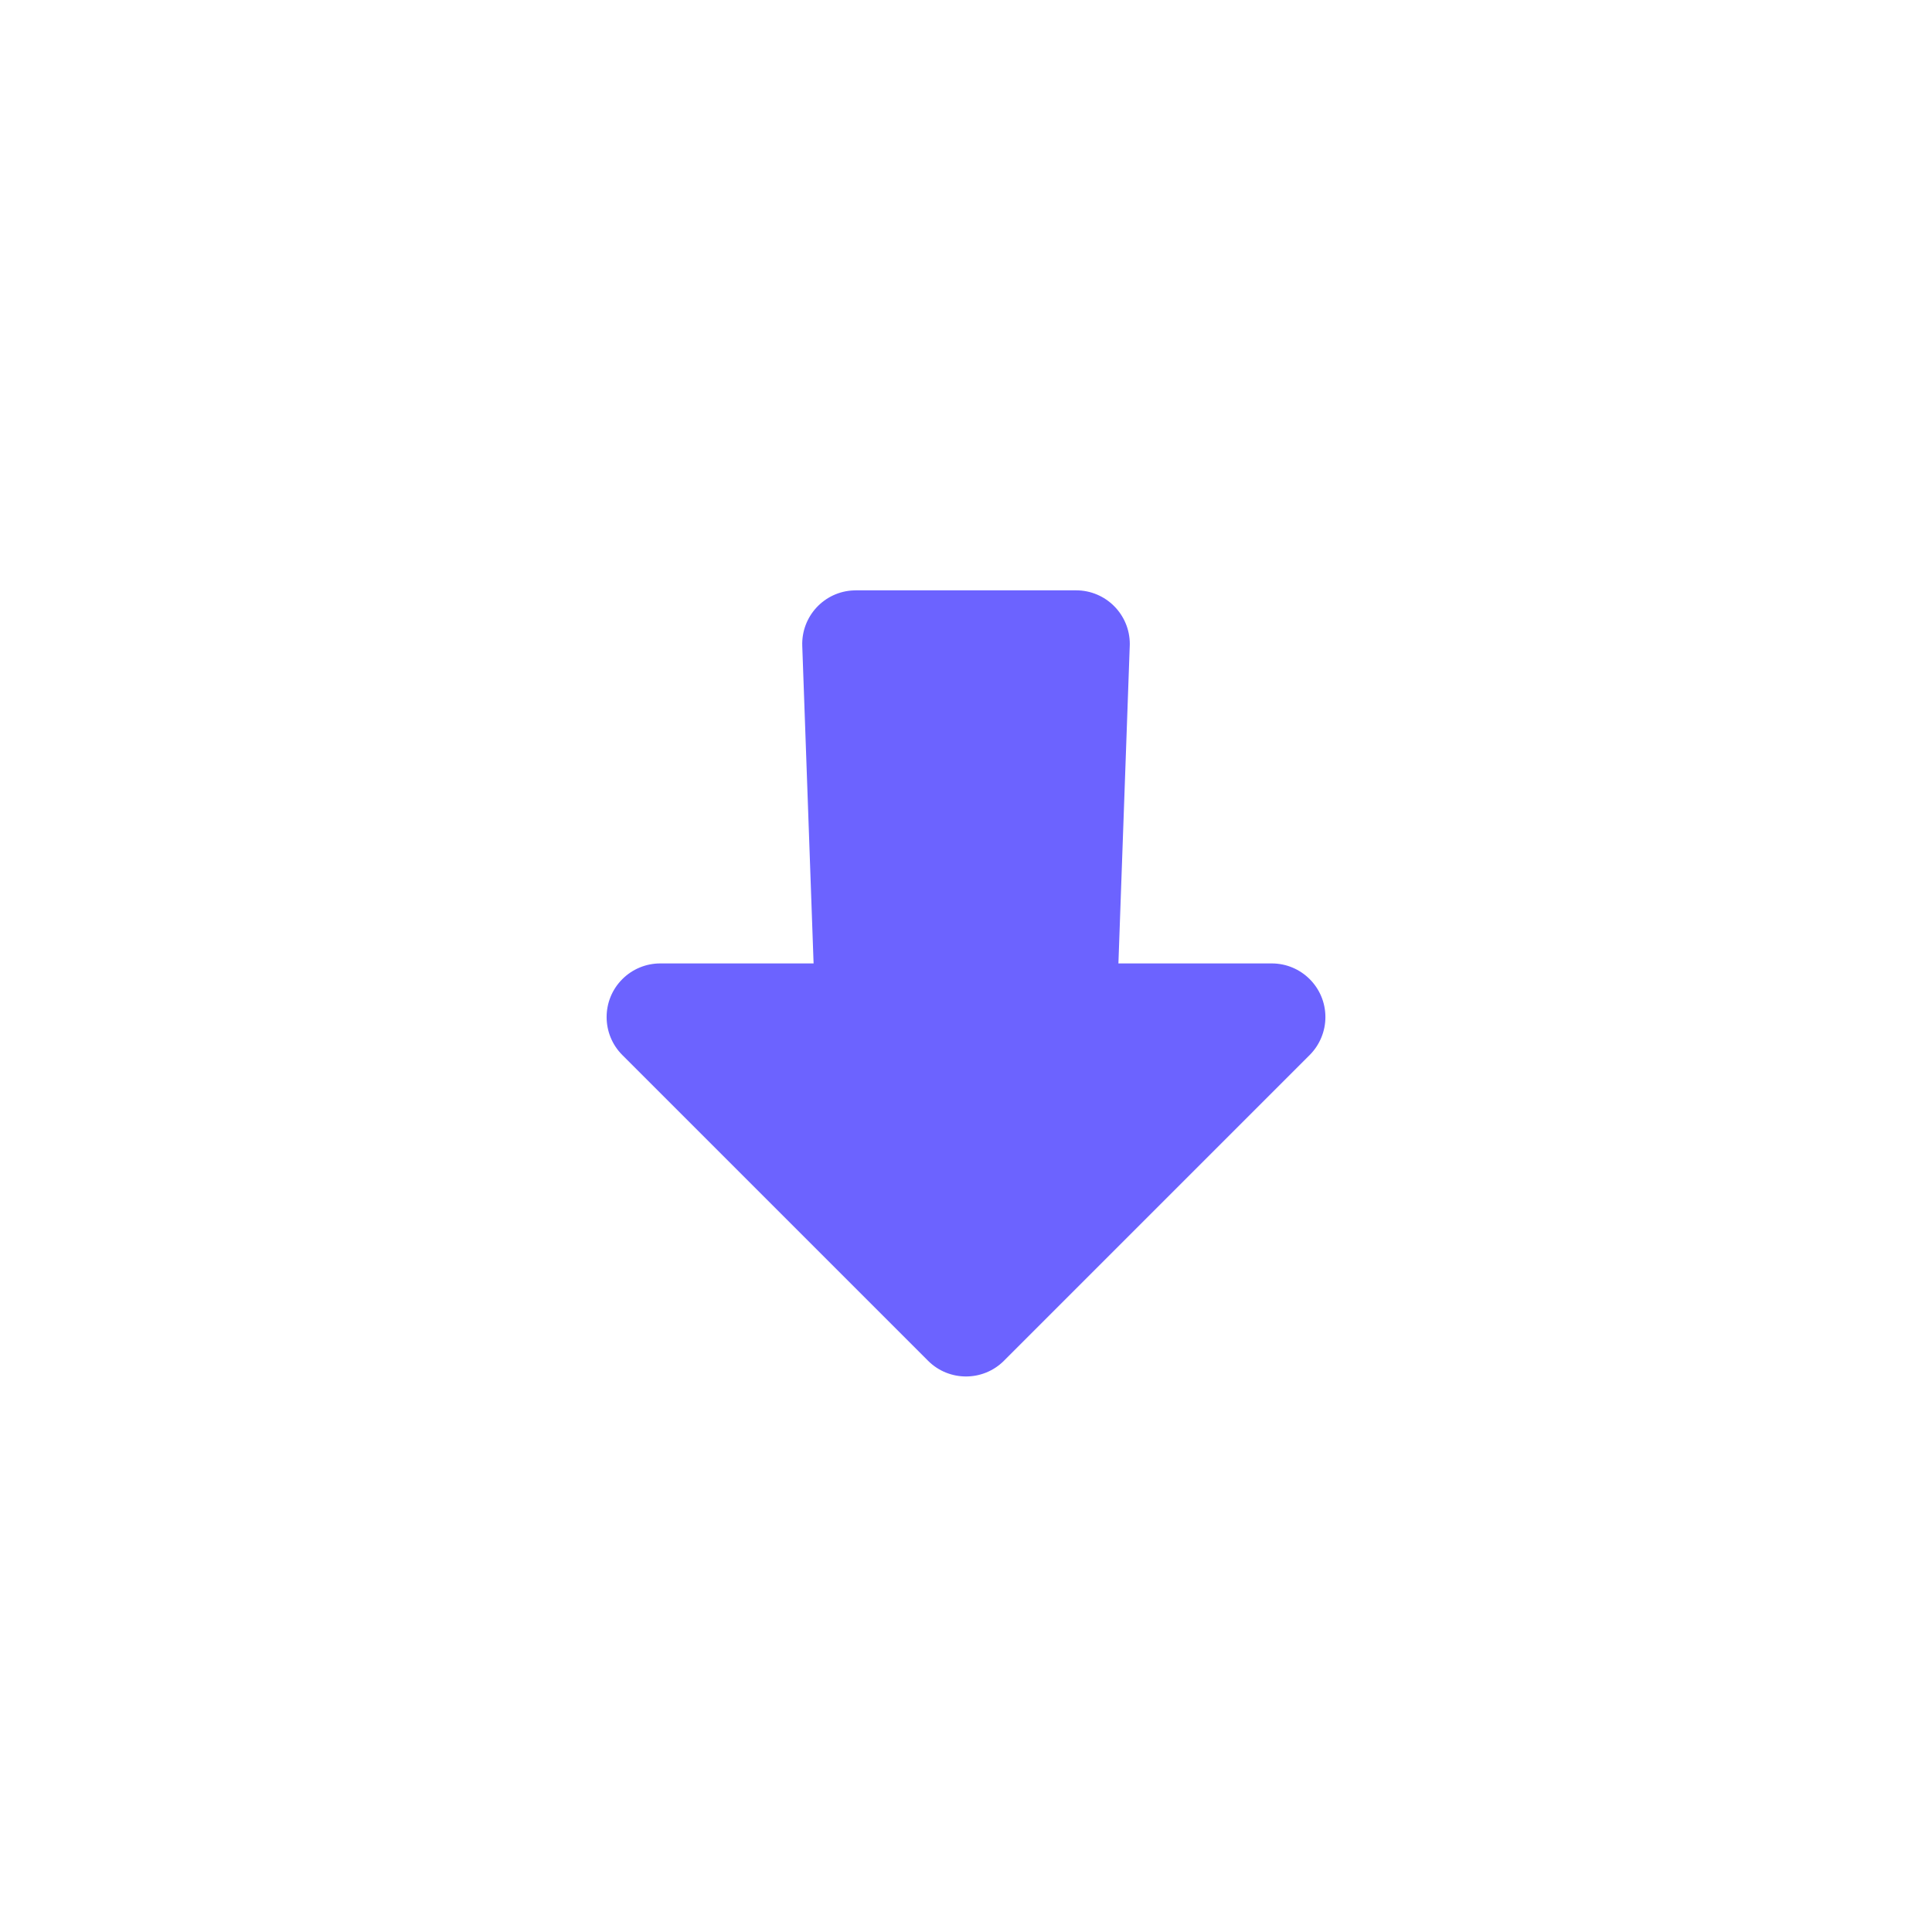
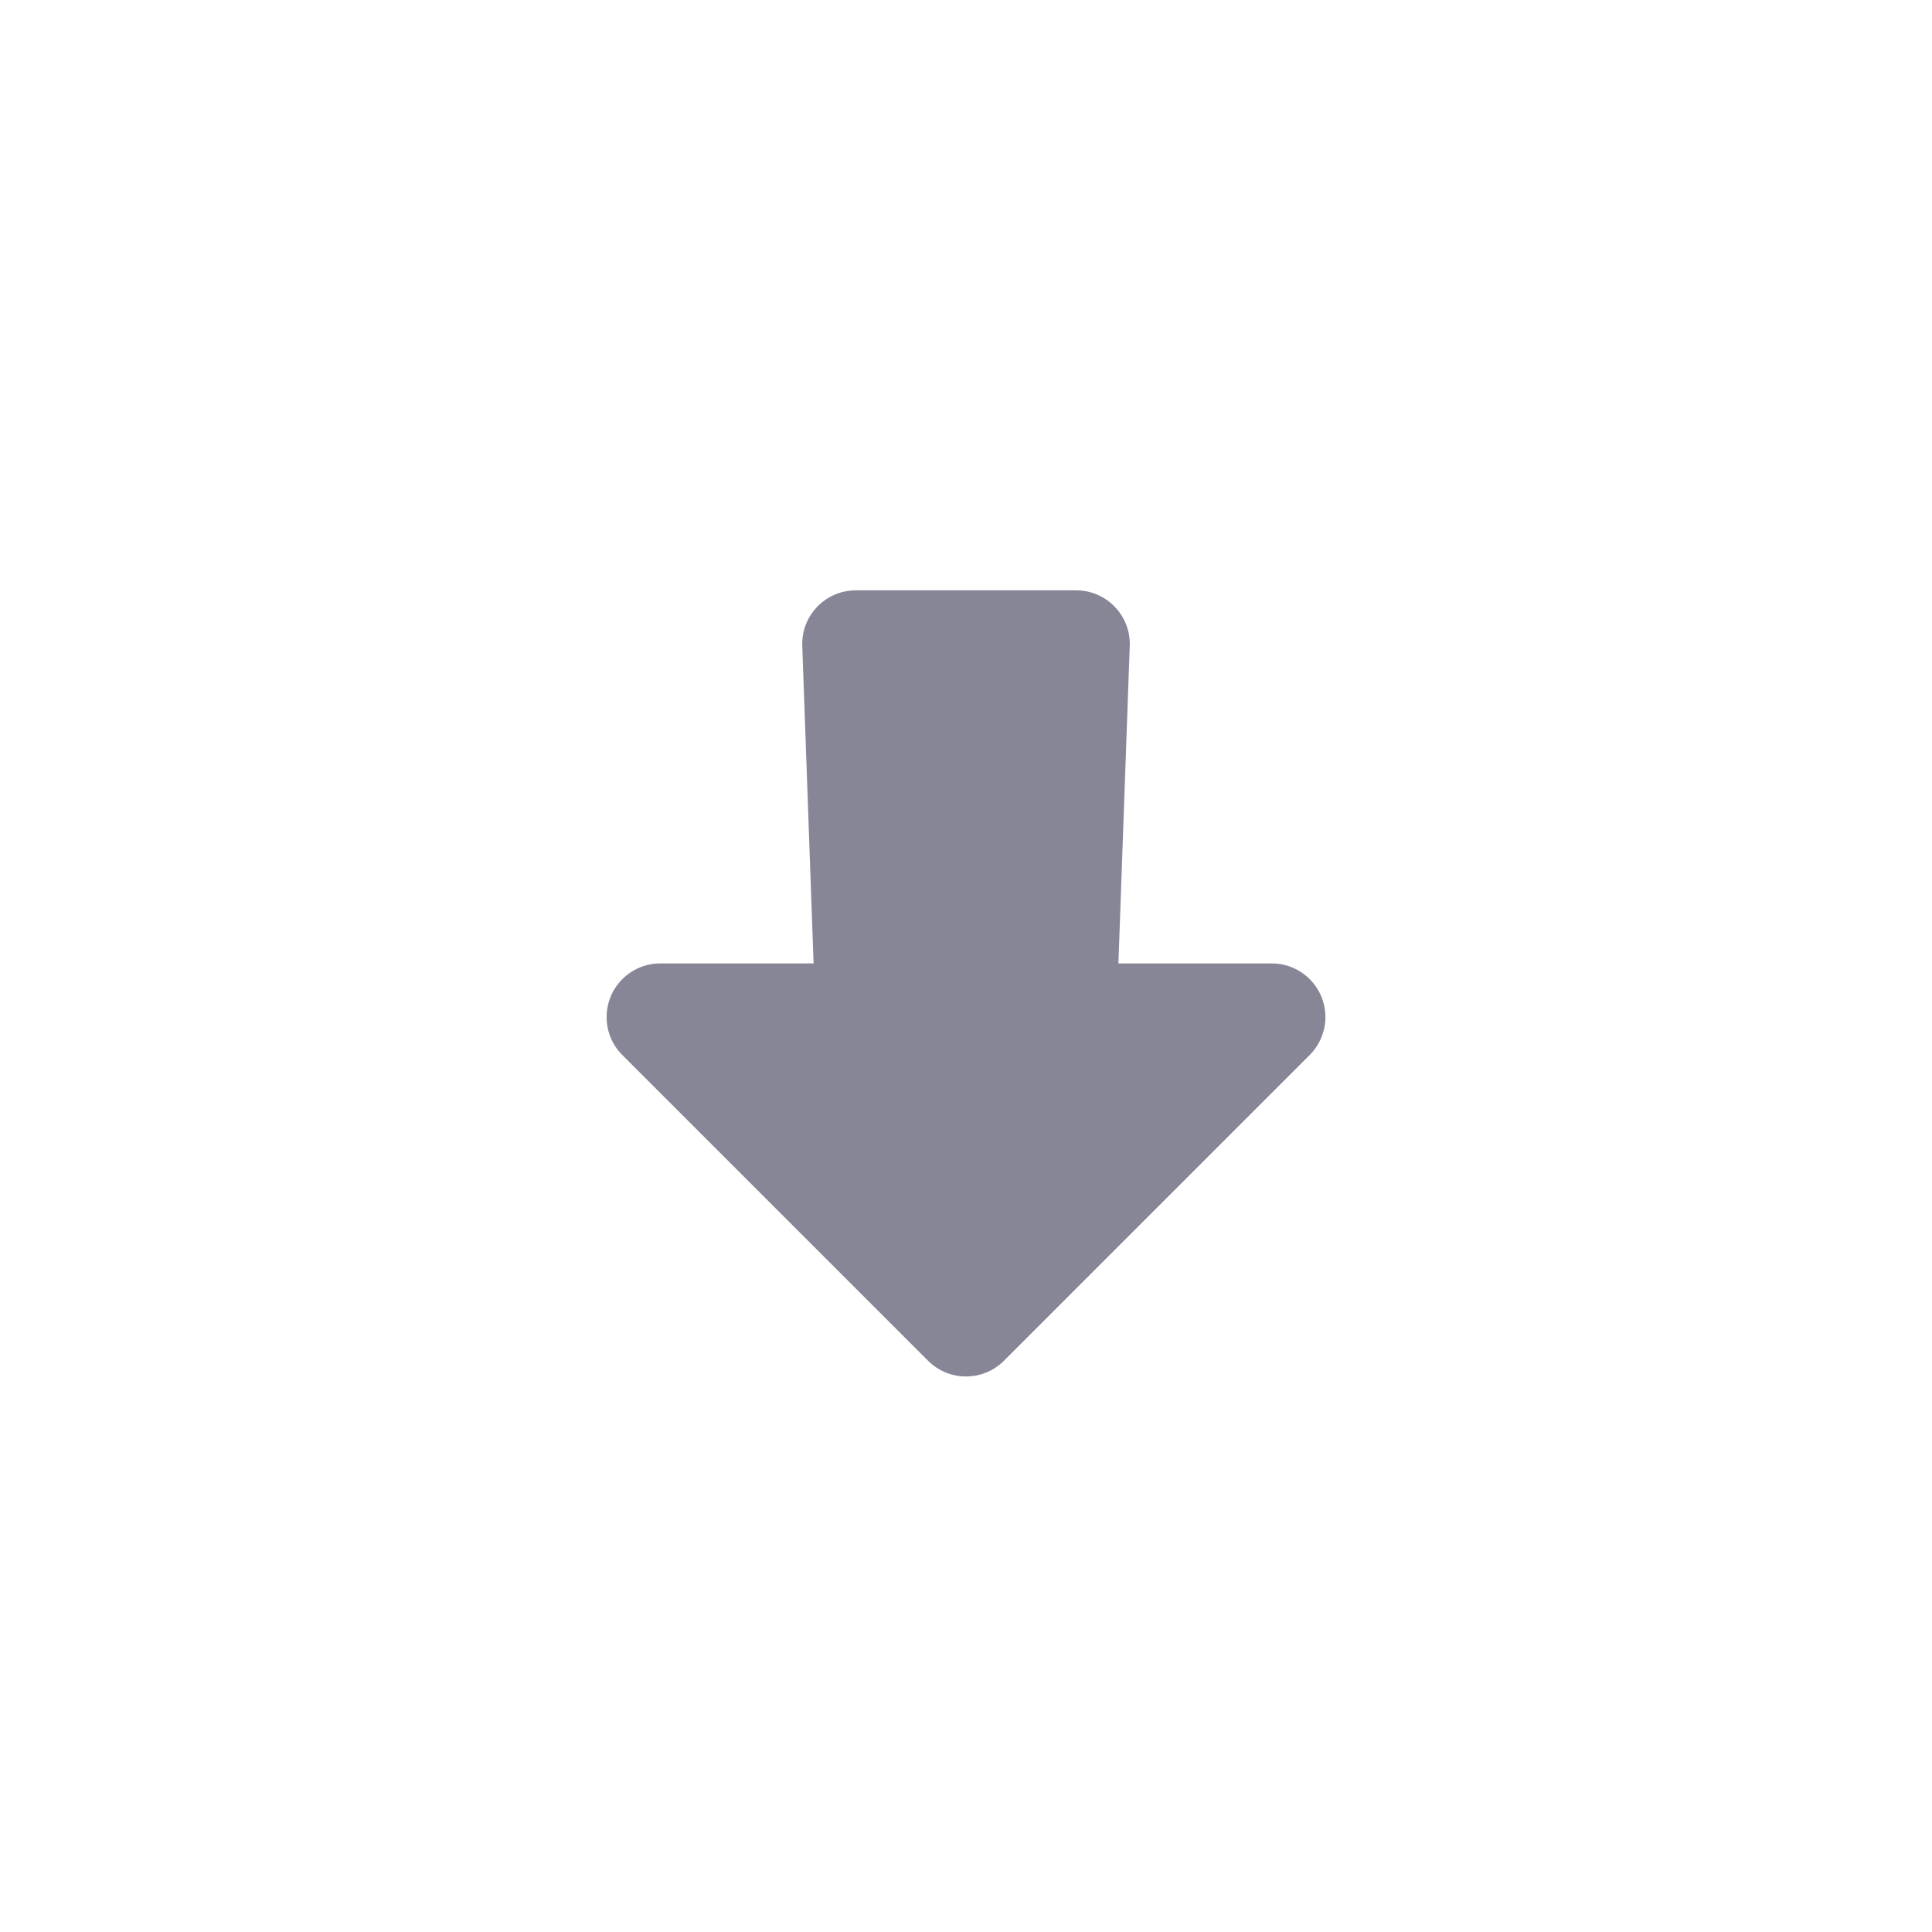
<svg xmlns="http://www.w3.org/2000/svg" width="36px" height="36px" viewBox="0 0 36 36" version="1.1">
  <g id="download" stroke="none" stroke-width="1" fill="none" fill-rule="evenodd">
-     <path d="M20.84,17.952 L23.697,17.952 C24.249,17.952 24.697,18.399 24.697,18.952 C24.697,19.217 24.591,19.471 24.404,19.659 L18.707,25.356 C18.317,25.746 17.683,25.746 17.293,25.356 L11.596,19.659 C11.206,19.268 11.206,18.635 11.596,18.245 C11.784,18.057 12.038,17.952 12.303,17.952 L15.16,17.952 L14.949,12.036 C14.929,11.484 15.36,11.02 15.912,11.001 C15.924,11 15.936,11 15.948,11 L20.052,11 C20.604,11 21.052,11.448 21.052,12 C21.052,12.012 21.052,12.024 21.051,12.036 L20.84,17.952 Z" id="Combined-Shape" fill="#6C63FF" />
+     <path d="M20.84,17.952 L23.697,17.952 C24.249,17.952 24.697,18.399 24.697,18.952 C24.697,19.217 24.591,19.471 24.404,19.659 L18.707,25.356 C18.317,25.746 17.683,25.746 17.293,25.356 L11.596,19.659 C11.206,19.268 11.206,18.635 11.596,18.245 C11.784,18.057 12.038,17.952 12.303,17.952 L15.16,17.952 L14.949,12.036 C14.929,11.484 15.36,11.02 15.912,11.001 C15.924,11 15.936,11 15.948,11 L20.052,11 C20.604,11 21.052,11.448 21.052,12 C21.052,12.012 21.052,12.024 21.051,12.036 L20.84,17.952 Z" id="Combined-Shape" fill="#878697" />
  </g>
</svg>
